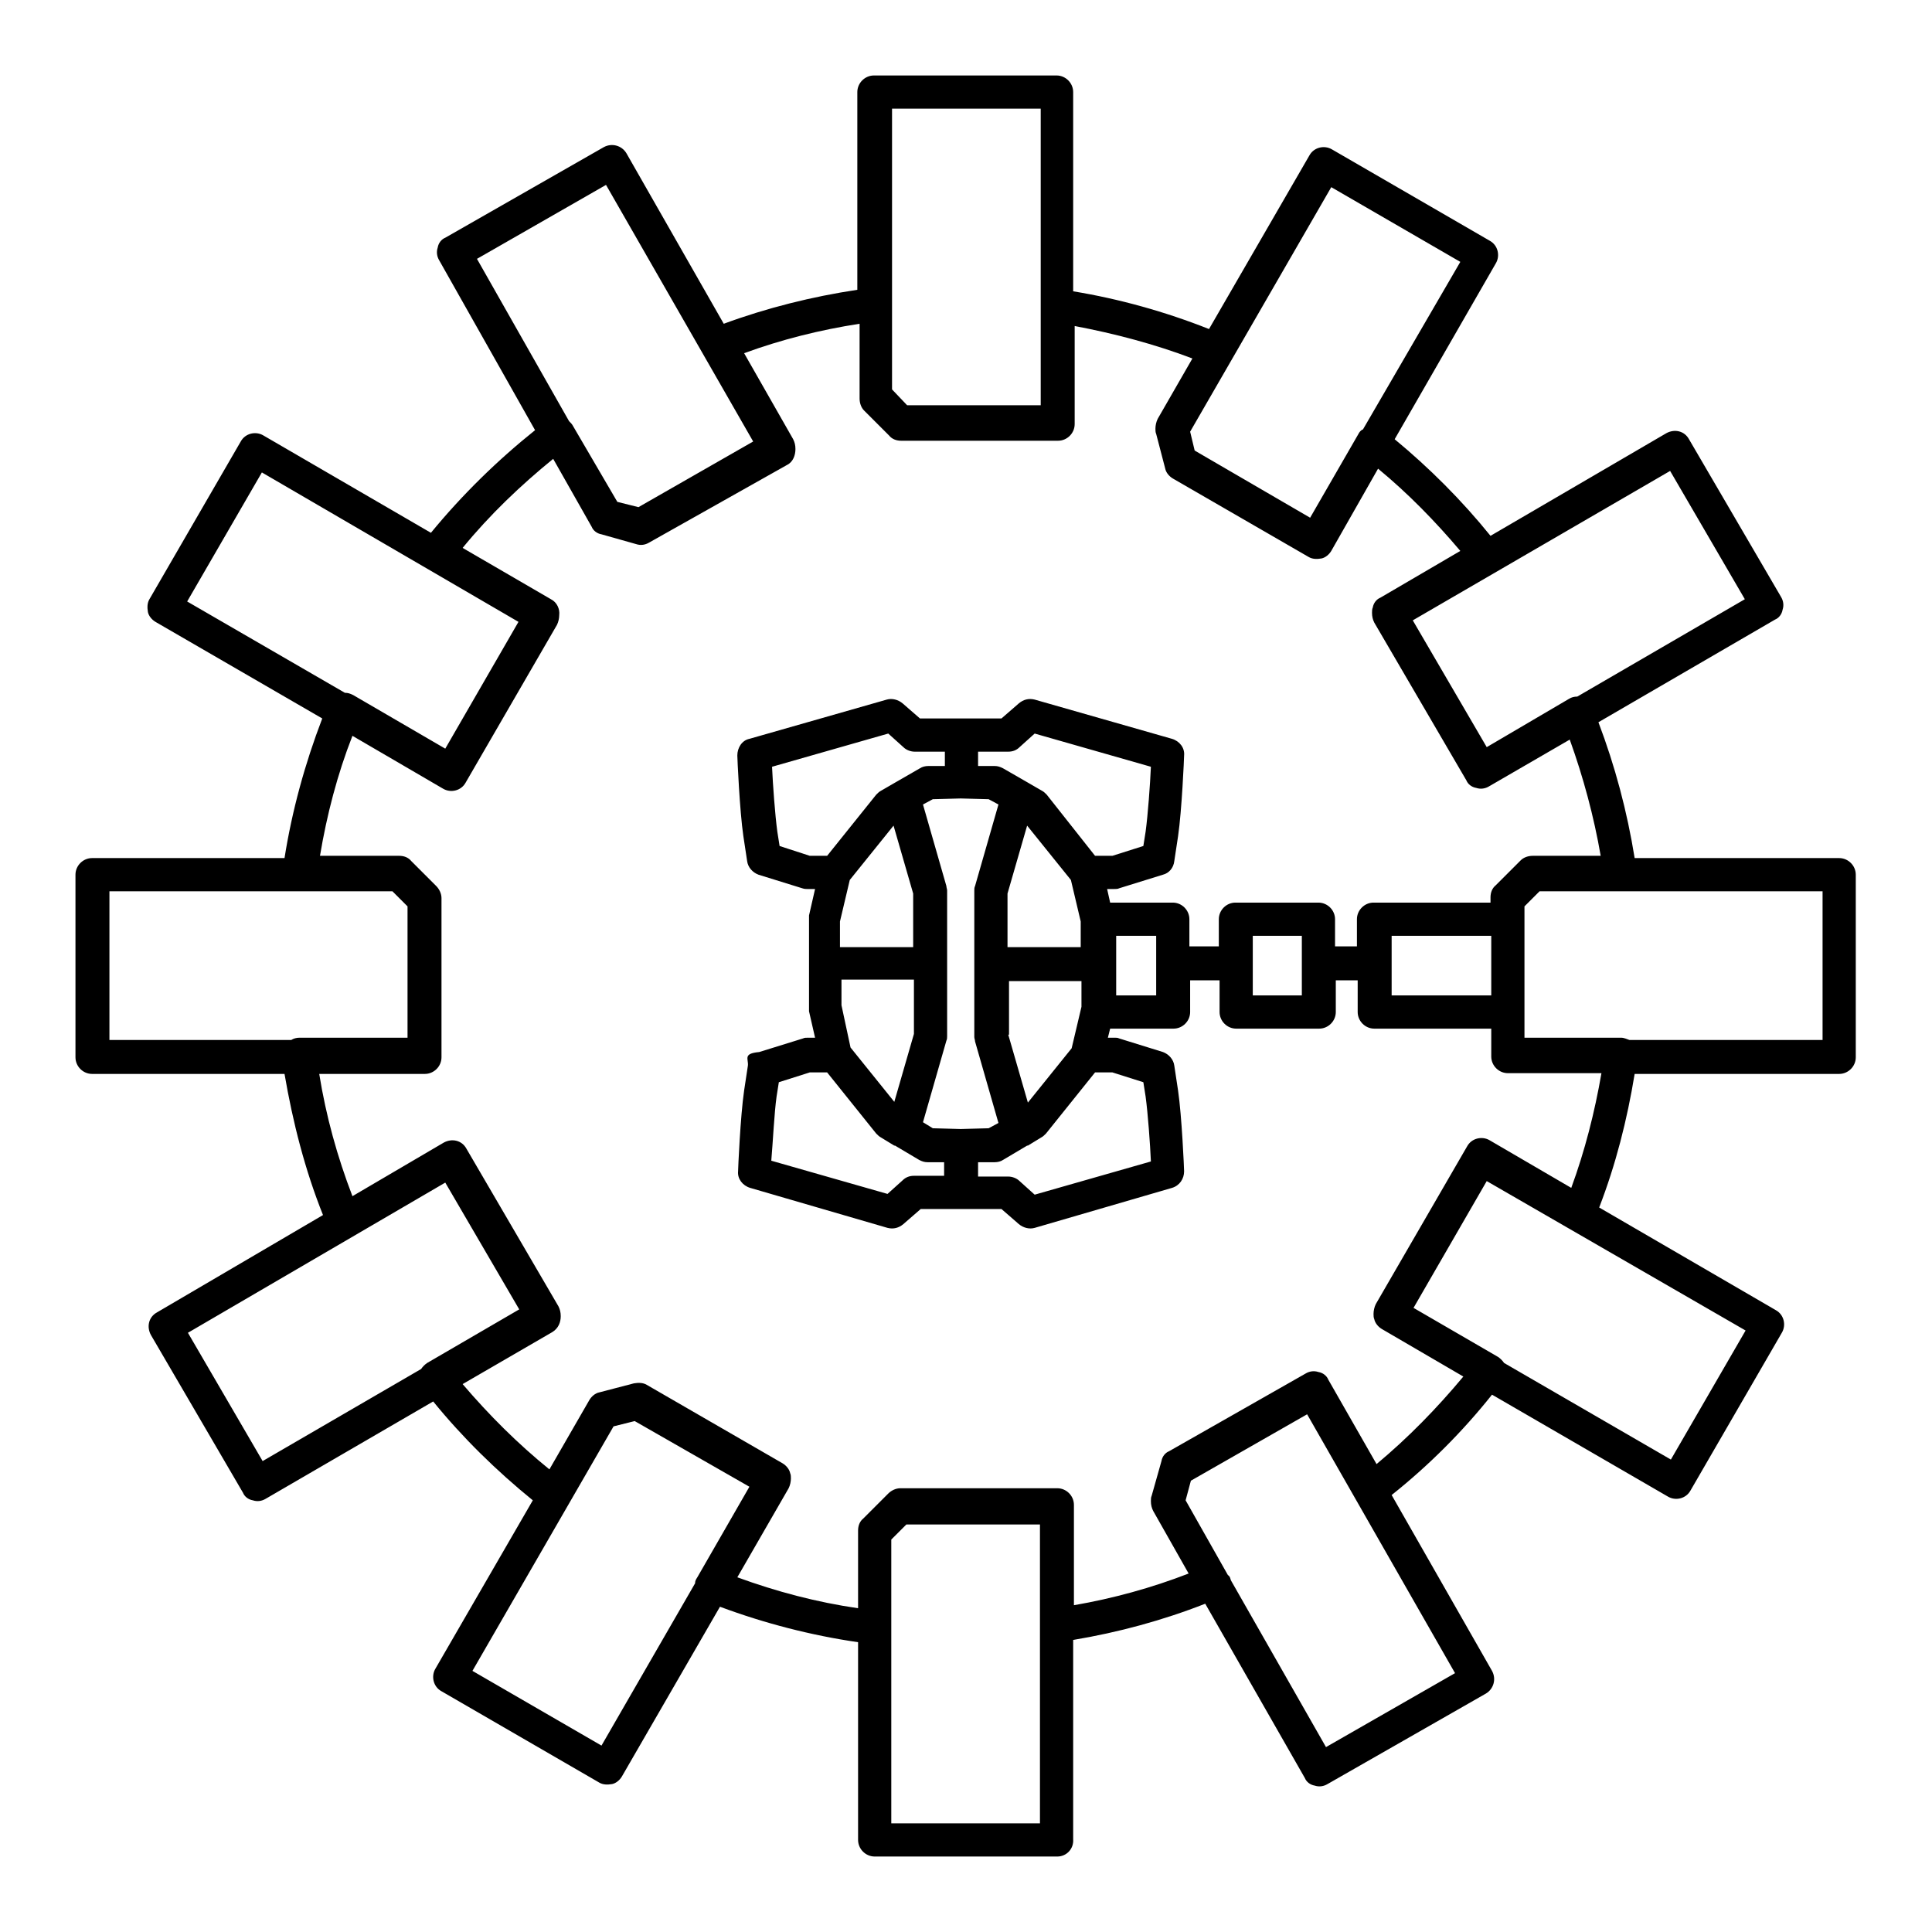
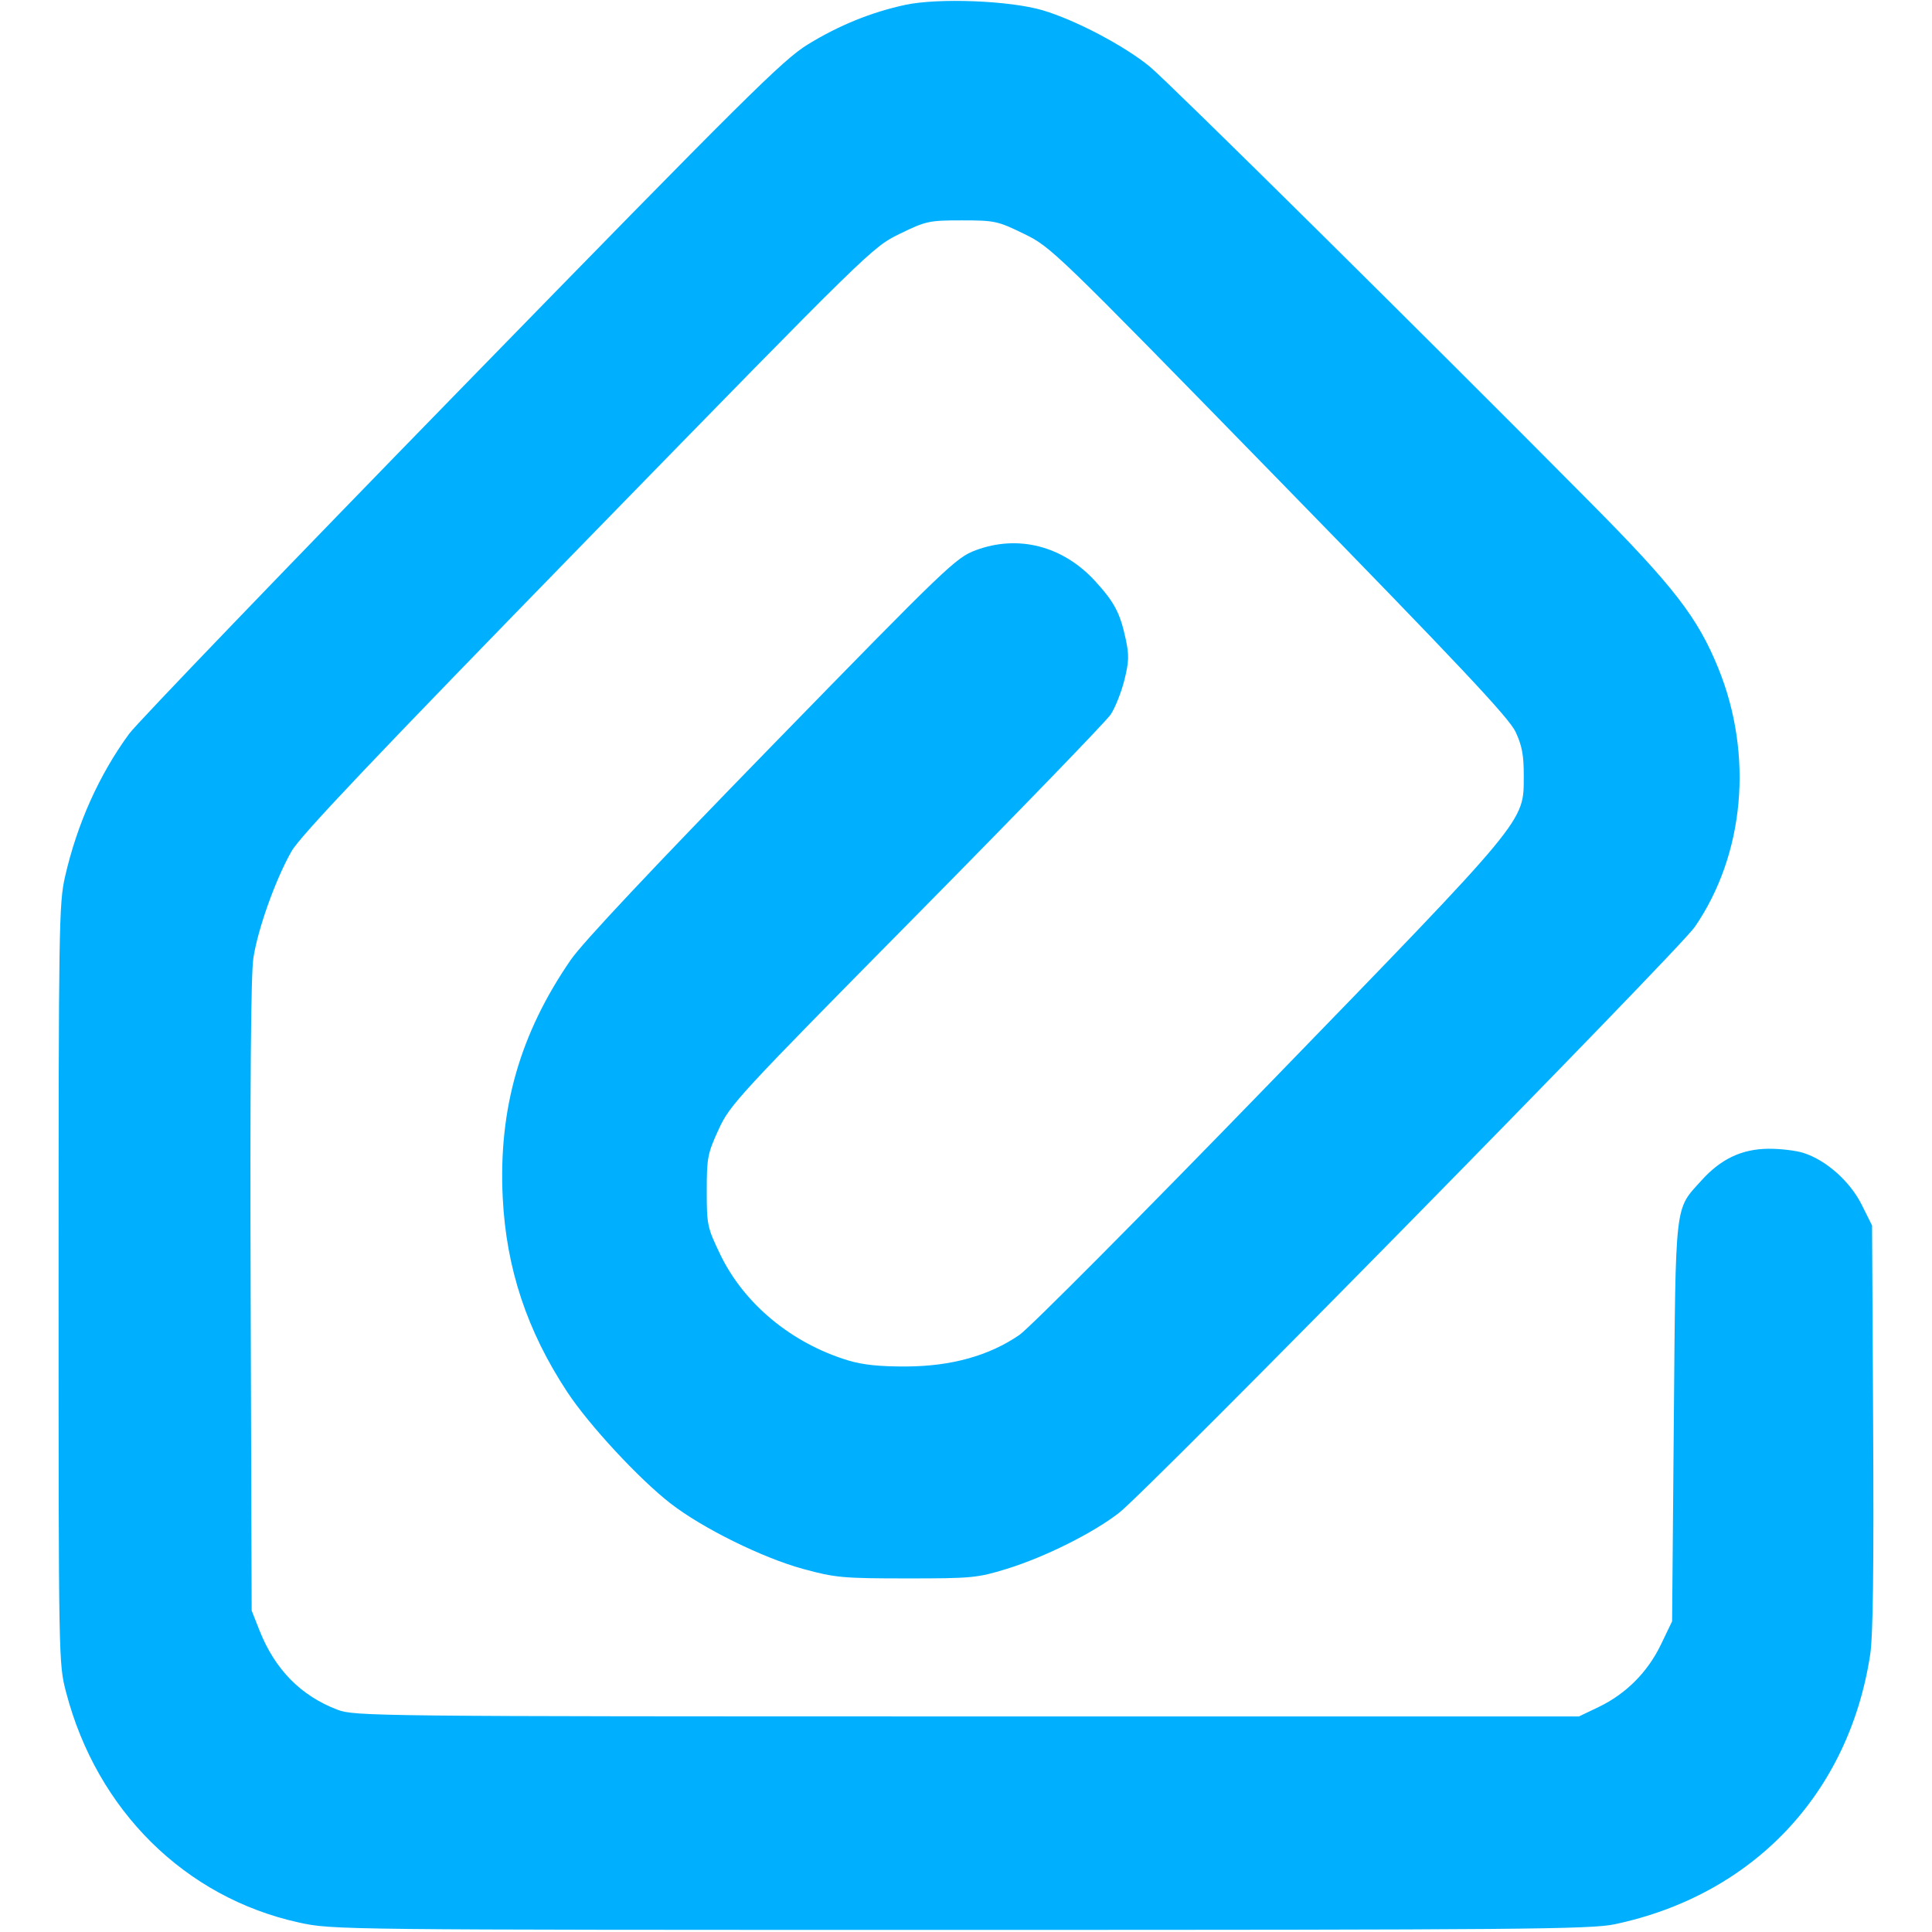
- <svg xmlns="http://www.w3.org/2000/svg" version="1.1" x="0px" y="0px" viewBox="0 0 256 256" enable-background="new 0 0 256 256" xml:space="preserve">
-   <style type="text/css">
- 	path { fill: black; }
- </style>
-   <g>
-     <g>
-       <path class="fill-black dark:fill-white transition-colors duration-300" d="M140.1,246h-24.2c-1.2,0-2.2-1-2.2-2.2v-26.2c-6.2-0.9-12.4-2.5-18.3-4.7l-13,22.5c-0.3,0.5-0.8,0.9-1.3,1c-0.6,0.1-1.2,0.1-1.7-0.2l-20.9-12.1c-1.1-0.6-1.4-2-0.8-3l12.9-22.3c-4.8-3.9-9.3-8.3-13.2-13.1l-22.2,12.9c-0.5,0.3-1.1,0.4-1.7,0.2c-0.6-0.1-1.1-0.5-1.3-1l-12.2-20.9c-0.6-1.1-0.3-2.4,0.8-3L42.8,161c-2.4-6-4-12.3-5.1-18.7H12.2c-1.2,0-2.2-1-2.2-2.2v-24.2c0-1.2,1-2.2,2.2-2.2h25.5c1-6.3,2.7-12.5,5-18.5L20.6,82.4c-0.5-0.3-0.9-0.8-1-1.3c-0.1-0.6-0.1-1.2,0.2-1.7l12.1-20.9c0.6-1.1,2-1.4,3-0.8l22.2,12.9c4.1-5,8.8-9.6,13.8-13.6L58.2,34.5c-0.3-0.5-0.4-1.1-0.2-1.7c0.1-0.6,0.5-1.1,1-1.3l21-12c1.1-0.6,2.4-0.2,3,0.8l12.9,22.6c5.7-2.1,11.7-3.6,17.7-4.5V12.2c0-1.2,1-2.2,2.2-2.2H140c1.2,0,2.2,1,2.2,2.2v26.4c6.1,1,12.2,2.7,18,5l13.3-23c0.6-1.1,2-1.4,3-0.8l20.9,12.1c1.1,0.6,1.4,2,0.8,3l-13.4,23.3c4.6,3.8,8.9,8.1,12.7,12.8l23.3-13.6c1.1-0.6,2.4-0.3,3,0.8l12.2,20.9c0.3,0.5,0.4,1.1,0.2,1.7c-0.1,0.6-0.5,1.1-1,1.3l-23.4,13.6c2.2,5.8,3.8,11.8,4.8,18h27.1c1.2,0,2.2,1,2.2,2.2v24.2c0,1.2-1,2.2-2.2,2.2h-27.1c-1,6.1-2.5,12-4.7,17.7l23.4,13.6c1.1,0.6,1.4,2,0.8,3l-12.1,20.9c-0.6,1.1-2,1.4-3,0.8l-23.3-13.5c-3.9,4.9-8.4,9.4-13.3,13.3l13.3,23.3c0.6,1.1,0.2,2.4-0.8,3l-21,12c-0.5,0.3-1.1,0.4-1.7,0.2c-0.6-0.1-1.1-0.5-1.3-1l-13.2-23.1c-5.6,2.2-11.5,3.8-17.5,4.8v26.4C142.3,245,141.3,246,140.1,246z M118.1,241.6h19.7V202h-17.7l-2,2L118.1,241.6L118.1,241.6z M163.1,209.4l12.6,22.1l17.1-9.8l-19.6-34.3l-15.4,8.8l-0.7,2.6l5.6,9.9C163,208.9,163,209.1,163.1,209.4z M62.6,221.4l17.1,9.9l12.4-21.5c0-0.3,0.1-0.5,0.3-0.8l6.9-12l-15.2-8.7l-2.8,0.7L62.6,221.4z M97.7,209c5.2,1.9,10.5,3.3,16,4.1v-10.3c0-0.6,0.2-1.2,0.7-1.6l3.3-3.3c0.4-0.4,1-0.7,1.6-0.7h20.8c1.2,0,2.2,1,2.2,2.2v13.3c5.2-0.9,10.3-2.3,15.2-4.2l-4.7-8.3c-0.2-0.4-0.3-0.8-0.3-1.3c0-0.2,0-0.5,0.1-0.7l1.3-4.6c0.1-0.6,0.5-1.1,1-1.3l18.1-10.3c0.5-0.3,1.1-0.4,1.7-0.2c0.6,0.1,1.1,0.5,1.3,1l6.4,11.2c4.2-3.5,8-7.4,11.5-11.6l-10.8-6.3c-0.5-0.3-0.9-0.8-1-1.3c-0.1-0.2-0.1-0.5-0.1-0.7c0-0.4,0.1-0.9,0.3-1.3l12.1-20.9c0.6-1.1,2-1.4,3-0.8l10.8,6.3c1.8-4.9,3.1-10,4-15.2h-12.4c-1.2,0-2.2-1-2.2-2.2v-3.7h-15.5c-1.2,0-2.2-1-2.2-2.2v-4.2H177v4.2c0,1.2-1,2.2-2.2,2.2h-11c-1.2,0-2.2-1-2.2-2.2v-4.2h-3.9v4.2c0,1.2-1,2.2-2.2,2.2h-8.4l-0.3,1.2h0.9c0.2,0,0.4,0,0.6,0.1l5.8,1.8c0.8,0.3,1.4,1,1.5,1.8l0.5,3.3c0.5,3.4,0.8,10.4,0.8,10.7c0,1-0.6,1.9-1.6,2.2l-18.2,5.3c-0.7,0.2-1.5,0-2.1-0.5l-2.3-2H122l-2.3,2c-0.6,0.5-1.3,0.7-2.1,0.5l-18.2-5.3c-1-0.3-1.7-1.2-1.6-2.2c0-0.3,0.3-7.3,0.8-10.7l0.5-3.3c0.1-0.9-0.7-1.6,1.5-1.8l5.8-1.8c0.2-0.1,0.4-0.1,0.7-0.1h0.9l-0.8-3.5c0-0.2,0-0.3,0-0.5v-11.7c0-0.2,0-0.3,0-0.5l0.8-3.5H107c-0.2,0-0.4,0-0.7-0.1l-5.8-1.8c-0.8-0.3-1.4-1-1.5-1.8l-0.5-3.3c-0.5-3.4-0.8-10.4-0.8-10.7c0-1,0.6-2,1.6-2.2l18.2-5.2c0.7-0.2,1.5,0,2.1,0.5l2.3,2h10.8l2.3-2c0.6-0.5,1.3-0.7,2.1-0.5l18.2,5.2c1,0.3,1.7,1.2,1.6,2.2c0,0.3-0.3,7.3-0.8,10.7l-0.5,3.3c-0.1,0.9-0.7,1.6-1.5,1.8l-5.8,1.8c-0.2,0.1-0.4,0.1-0.7,0.1h-0.9l0.4,1.8h8.3c1.2,0,2.2,1,2.2,2.2v3.6h3.9v-3.6c0-1.2,1-2.2,2.2-2.2h11c1.2,0,2.2,1,2.2,2.2v3.6h2.9v-3.6c0-1.2,1-2.2,2.2-2.2h15.5v-0.7c0-0.6,0.2-1.2,0.7-1.6l3.3-3.3c0.4-0.4,1-0.6,1.6-0.6h9c-0.9-5.2-2.3-10.4-4.1-15.4l-10.7,6.2c-0.5,0.3-1.1,0.4-1.7,0.2c-0.6-0.1-1.1-0.5-1.3-1l-12.2-20.9c-0.2-0.4-0.3-0.8-0.3-1.3c0-0.2,0-0.5,0.1-0.7c0.1-0.6,0.5-1.1,1-1.3l10.6-6.2c-3.3-3.9-6.9-7.6-10.9-10.9L176.4,73c-0.3,0.5-0.8,0.9-1.3,1c-0.6,0.1-1.2,0.1-1.7-0.2l-18-10.4c-0.5-0.3-0.9-0.8-1-1.3l-1.2-4.6c-0.1-0.2-0.1-0.5-0.1-0.7c0-0.4,0.1-0.9,0.3-1.3l4.6-8c-5-1.9-10.3-3.3-15.6-4.3v13c0,1.2-1,2.2-2.2,2.2h-20.8c-0.6,0-1.2-0.2-1.6-0.7l-3.3-3.3c-0.4-0.4-0.6-1-0.6-1.6v-9.9c-5.2,0.8-10.4,2.1-15.3,3.9l6.5,11.4c0.2,0.4,0.3,0.8,0.3,1.3c0,0.8-0.3,1.7-1.1,2.1L86,71.9c-0.5,0.3-1.1,0.4-1.7,0.2l-4.6-1.3c-0.6-0.1-1.1-0.5-1.3-1l-5.1-9c-4.3,3.5-8.4,7.4-12,11.8L73,79.4c0.8,0.4,1.2,1.3,1.1,2.1c0,0.4-0.1,0.9-0.3,1.3l-12.1,20.9c-0.6,1.1-2,1.4-3,0.8l-12-7c-2,5.1-3.4,10.5-4.3,15.9h10.5c0.6,0,1.2,0.2,1.6,0.7l3.3,3.3c0.4,0.4,0.7,1,0.7,1.6v21.1c0,1.2-1,2.2-2.2,2.2H42.3c0.9,5.6,2.4,11,4.4,16.2l12.1-7.1c1.1-0.6,2.4-0.3,3,0.8l12.2,20.9c0.2,0.4,0.3,0.8,0.3,1.3c0,0.8-0.3,1.6-1.1,2.1l-11.9,6.9c3.5,4.1,7.3,7.9,11.5,11.3l5.3-9.2c0.3-0.5,0.8-0.9,1.3-1l4.6-1.2c0.6-0.1,1.2-0.1,1.7,0.2l18,10.4c0.5,0.3,0.9,0.8,1,1.3c0.1,0.2,0.1,0.5,0.1,0.7c0,0.4-0.1,0.9-0.3,1.3L97.7,209z M24.9,176.6l9.9,17l21-12.2c0.2-0.3,0.5-0.6,0.8-0.8l12.2-7.1L59,156.7L24.9,176.6z M199.3,180.6l22.1,12.8l9.9-17.1L197,156.5l-9.7,16.8l11.2,6.5C198.8,180,199.1,180.3,199.3,180.6z M102.2,153.8l15.4,4.4l2-1.8c0.4-0.4,0.9-0.6,1.5-0.6h4V154l-2.2,0c-0.4,0-0.7-0.1-1.1-0.3l-3.2-1.9c0,0-0.1,0-0.1,0l-1.8-1.1c-0.2-0.1-0.4-0.3-0.6-0.5l-6.5-8.1h-2.3l-4.1,1.3l-0.3,1.9C102.6,147.4,102.4,151.5,102.2,153.8z M129.6,155.9h4c0.5,0,1.1,0.2,1.5,0.6l2,1.8l15.4-4.4c-0.1-2.3-0.4-6.4-0.7-8.6l-0.3-1.9l-4.1-1.3h-2.3l-6.5,8.1c-0.2,0.2-0.4,0.4-0.6,0.5l-1.8,1.1c0,0-0.1,0-0.1,0l-3.2,1.9c-0.3,0.2-0.7,0.3-1.1,0.3l-2.2,0L129.6,155.9L129.6,155.9z M123.6,149.5l3.7,0.1l3.7-0.1l1.3-0.7l-3.1-10.8c0-0.2-0.1-0.4-0.1-0.6V118c0-0.2,0-0.4,0.1-0.6l3.1-10.8l-1.3-0.7l-3.7-0.1l-3.7,0.1l-1.3,0.7l3.1,10.8c0,0.2,0.1,0.4,0.1,0.6v19.3c0,0.2,0,0.4-0.1,0.6l-3.1,10.8L123.6,149.5z M133.6,137.1l2.6,9l5.8-7.2l1.3-5.5v-3.4h-9.6V137.1L133.6,137.1z M112.7,138.8l5.8,7.2l2.6-9v-7.2h-9.6v3.4L112.7,138.8z M215.9,137.8h25.6v-19.7h-37.5l-2,2v17.4h12.8C215.2,137.5,215.6,137.7,215.9,137.8z M14.5,137.8h24.1c0.3-0.2,0.7-0.3,1.1-0.3H54v-17.4l-2-2H14.5V137.8z M184.4,131.9h13.2v-7.9h-13.2V131.9z M166,131.9h6.5v-7.9H166V131.9z M147.9,131.9h5.3v-7.9h-5.3V131.9z M133.6,125.5h9.6v-3.4l-1.3-5.5l-5.8-7.2l-2.6,9V125.5L133.6,125.5z M111.4,125.5h9.6v-7.1l-2.6-9l-5.8,7.2l-1.3,5.5V125.5z M145.1,113.4h2.3l4.1-1.3l0.3-1.9c0.3-2.2,0.6-6.3,0.7-8.6l-15.4-4.4l-2,1.8c-0.4,0.4-0.9,0.6-1.5,0.6h-4v1.9l2.2,0c0.4,0,0.7,0.1,1.1,0.3l3.3,1.9c0,0,0,0,0,0l1.9,1.1c0.2,0.1,0.4,0.3,0.6,0.5L145.1,113.4z M107.3,113.4h2.3l6.5-8.1c0.2-0.2,0.4-0.4,0.6-0.5l1.9-1.1c0,0,0,0,0,0l3.3-1.9c0.3-0.2,0.7-0.3,1.1-0.3l2.2,0v-1.9h-4c-0.5,0-1.1-0.2-1.5-0.6l-2-1.8l-15.4,4.4c0.1,2.3,0.4,6.4,0.7,8.6l0.3,1.9L107.3,113.4z M45.7,91.8c0.4,0,0.7,0.1,1.1,0.3L59,99.2l9.7-16.8L34.7,62.6l-9.9,17.1L45.7,91.8z M187.2,82.2L197,99l10.9-6.4c0.3-0.2,0.7-0.3,1.1-0.3l22.2-12.9l-9.9-17L187.2,82.2z M158.3,59.7l15.3,8.9l6.4-11.1c0.1-0.2,0.3-0.5,0.6-0.6l12.9-22.2l-17.1-9.9l-18.7,32.4L158.3,59.7z M81.8,66.5l2.8,0.7l15.2-8.7L80.3,24.5l-17.1,9.8l12.2,21.5c0.2,0.2,0.4,0.4,0.5,0.6L81.8,66.5z M120.2,53.7h17.7V14.4h-19.7v37.2L120.2,53.7z" />
-     </g>
-   </g>
+ <svg xmlns="http://www.w3.org/2000/svg" width="50" height="50" viewBox="0 0 605 643" fill="none">
+   <path fill-rule="evenodd" clip-rule="evenodd" d="M282.196 1.639C270.945 4.074 260.151 8.465 249.843 14.798C241.55 19.892 229.306 32.043 134.638 129.123C76.378 188.866 26.586 240.653 23.988 244.206C13.98 257.892 6.669 274.187 2.648 291.765C0.619 300.64 0.5 308.155 0.5 427.399C0.5 553.402 0.505 553.655 3.001 563.226C13.255 602.52 42.619 631.548 80.514 639.851C91.6 642.281 93.218 642.299 300.584 642.299C486.864 642.299 510.443 642.097 518.33 640.435C564.368 630.736 596.329 597.033 603.425 550.702C604.375 544.492 604.666 522.132 604.413 474.874L604.053 407.854L600.59 400.925C596.694 393.131 588.654 386.012 581.104 383.673C578.579 382.891 573.364 382.284 569.513 382.324C560.681 382.414 553.713 385.722 547.26 392.886C538.266 402.871 538.717 398.932 538.075 473.225L537.501 539.602L533.772 547.35C529.351 556.538 522.146 563.756 513.032 568.129L506.52 571.253H302.85C105.509 571.253 98.997 571.183 93.301 569.019C81.143 564.4 72.491 555.6 67.375 542.652L64.757 536.023L64.423 431.529C64.199 361.456 64.494 324.367 65.317 318.936C66.791 309.213 72.666 292.747 78.016 283.339C80.945 278.19 105.327 252.48 176.601 179.383C270.745 82.832 271.349 82.242 280.475 77.805C289.204 73.562 290.218 73.343 301.129 73.343C312.049 73.343 313.046 73.559 321.783 77.817C330.845 82.233 331.931 83.283 406.83 160.019C467.148 221.816 483.257 238.951 485.429 243.618C487.568 248.214 488.156 251.405 488.133 258.301C488.083 273.7 489.795 271.632 403.251 360.845C360.968 404.432 323.627 441.983 320.27 444.289C310.243 451.185 297.692 454.696 282.77 454.783C273.83 454.836 268.14 454.247 263.263 452.765C244.442 447.049 228.596 433.912 220.701 417.481C216.391 408.509 216.218 407.696 216.218 396.343C216.218 385.343 216.488 383.947 220.163 375.92C223.96 367.629 226.439 364.945 286.029 304.59C320.086 270.097 349.167 240.042 350.657 237.799C352.145 235.557 354.19 230.42 355.2 226.385C356.749 220.199 356.815 218.03 355.626 212.545C353.769 203.974 351.867 200.384 345.492 193.408C334.787 181.694 319.875 177.843 305.719 183.134C299.129 185.598 296.226 188.383 237.931 248.178C198.443 288.684 174.905 313.73 170.988 319.41C154.051 343.965 146.863 369.062 148.315 398.559C149.475 422.136 156.385 442.95 169.811 463.313C177.053 474.296 193.679 492.232 204.17 500.377C214.765 508.602 234.785 518.486 248.347 522.185C258.952 525.078 261.558 525.316 282.77 525.322C304.429 525.329 306.299 525.15 316.046 522.146C328.742 518.232 344.886 510.176 353.461 503.475C363.269 495.81 539.758 316.208 545.051 308.505C561.624 284.391 564.628 251.269 552.865 222.352C546.03 205.55 538.098 195.274 510.341 167.279C456.514 112.984 369.92 27.317 363.681 22.187C355.241 15.248 338.888 6.639 328.049 3.431C317.075 0.182 293.229 -0.751 282.196 1.639Z" fill="#00B0FF" />
</svg>
